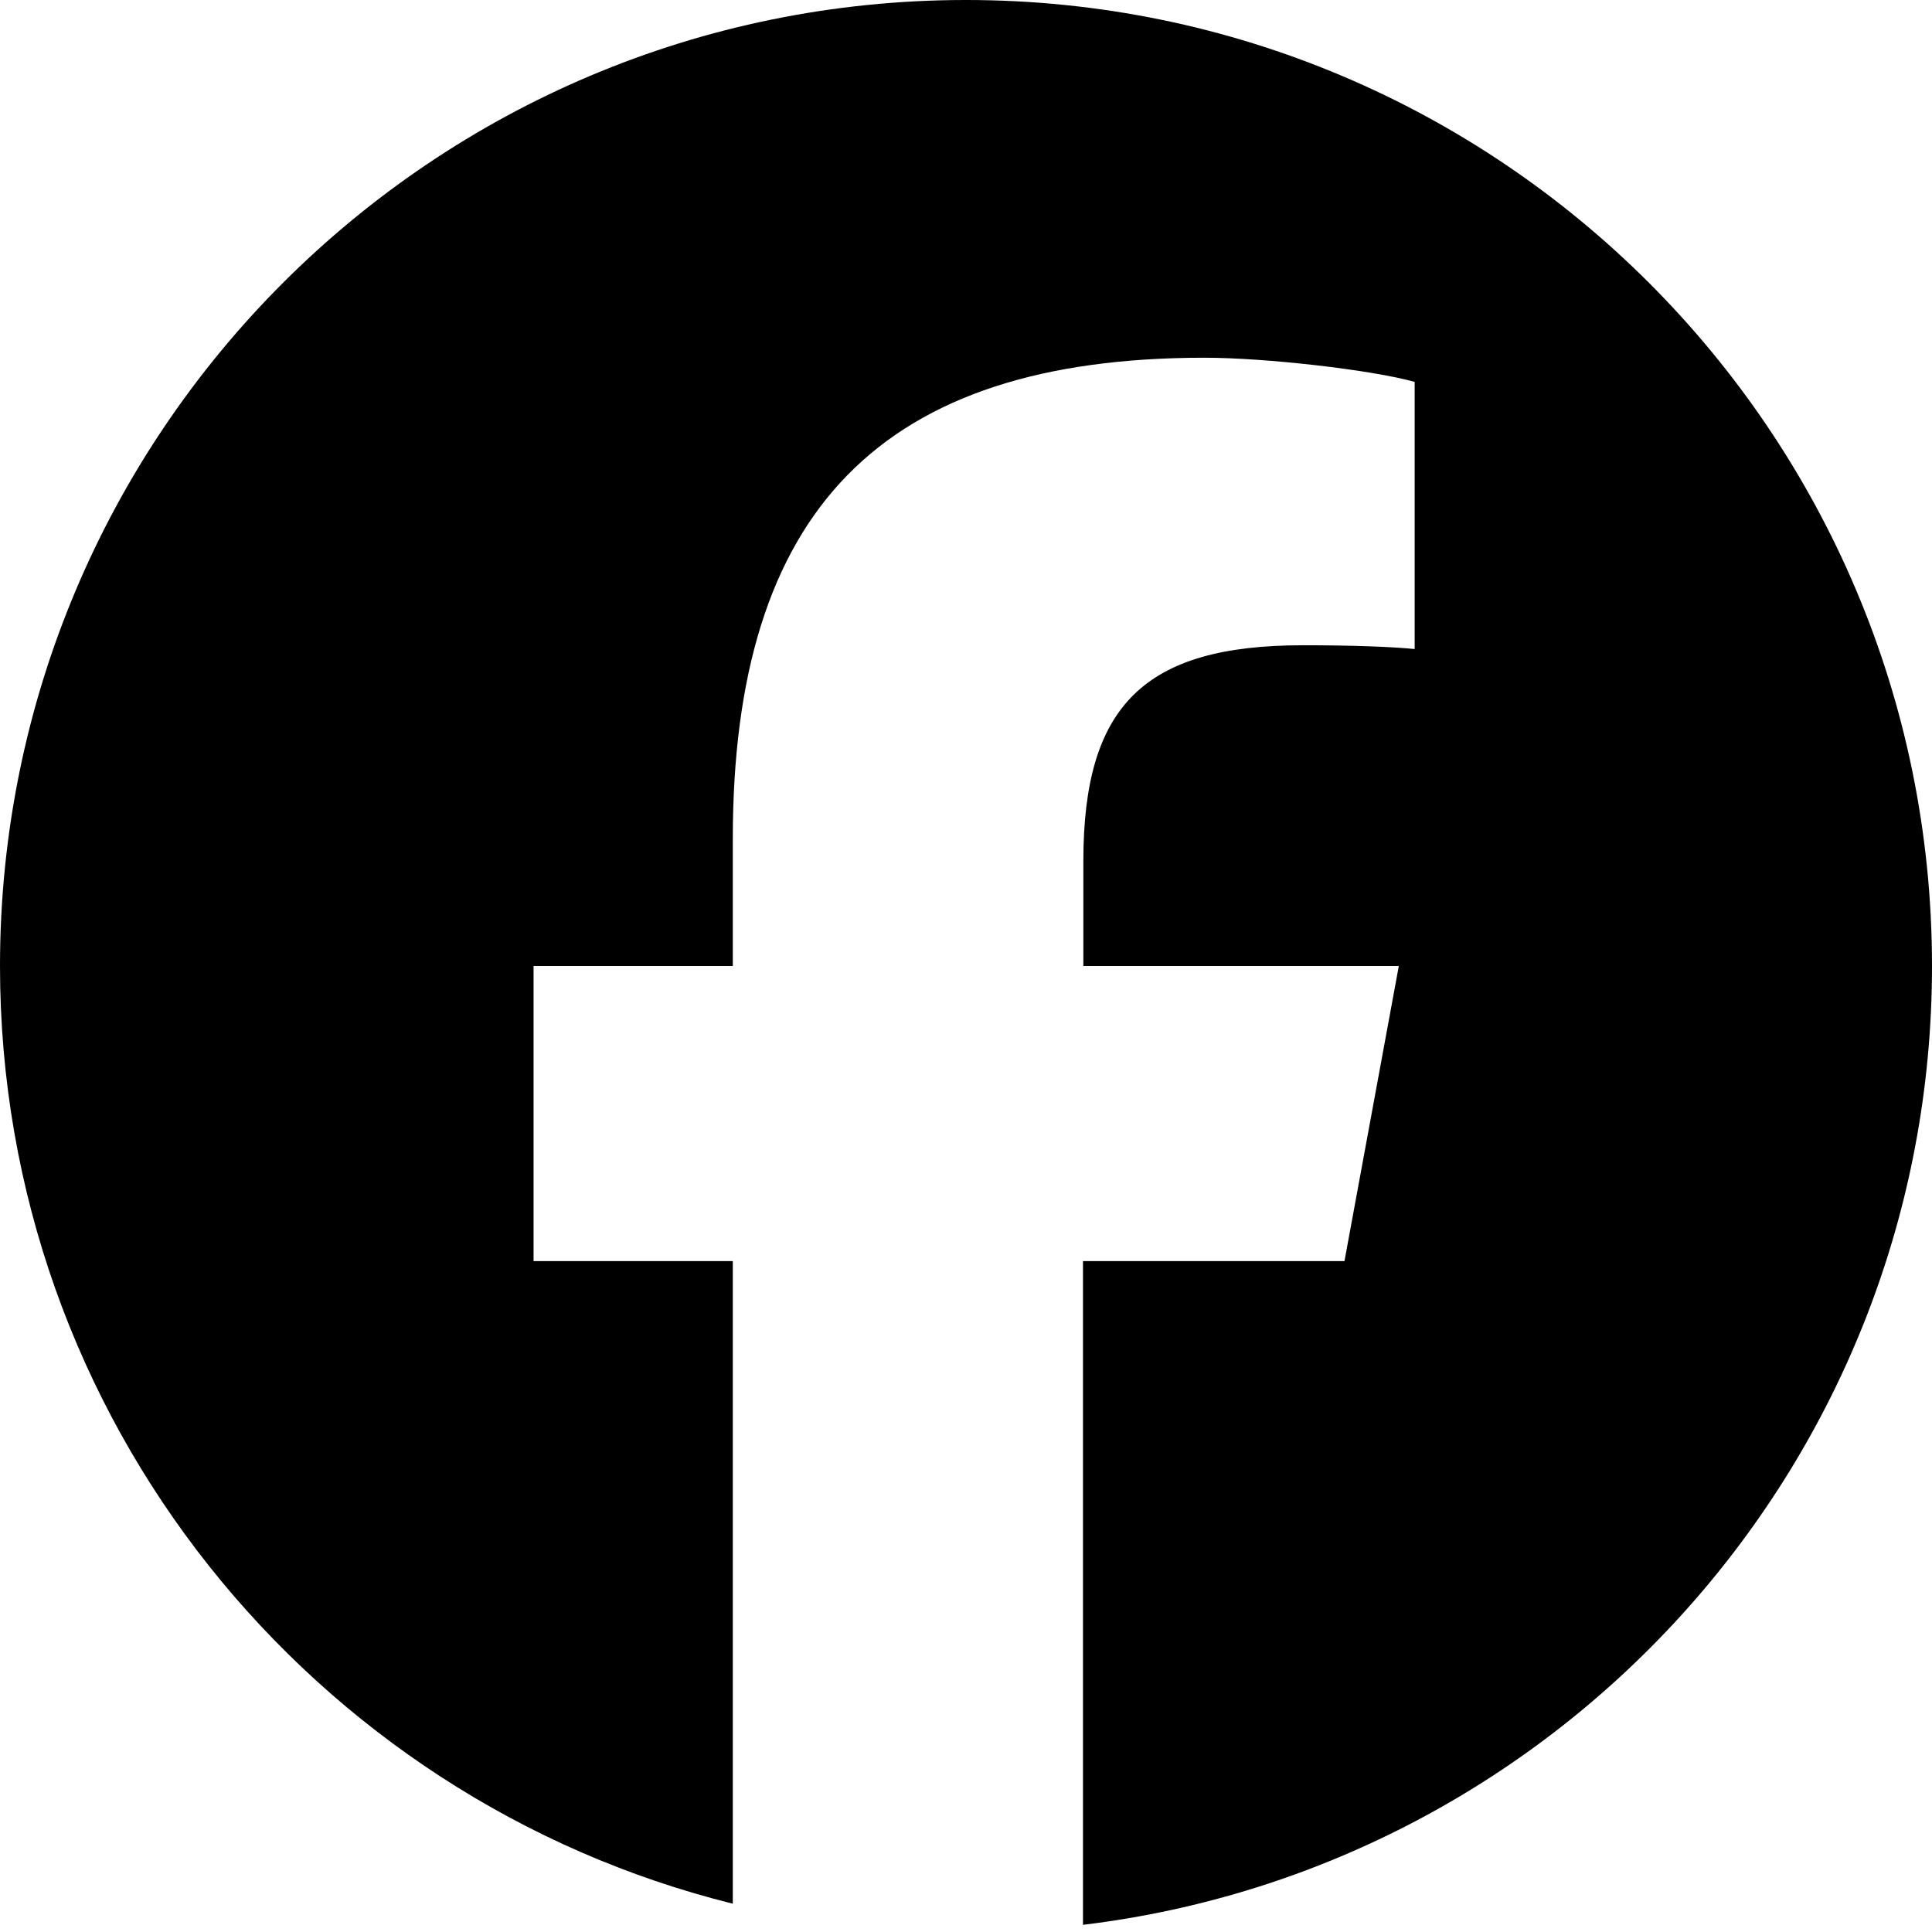
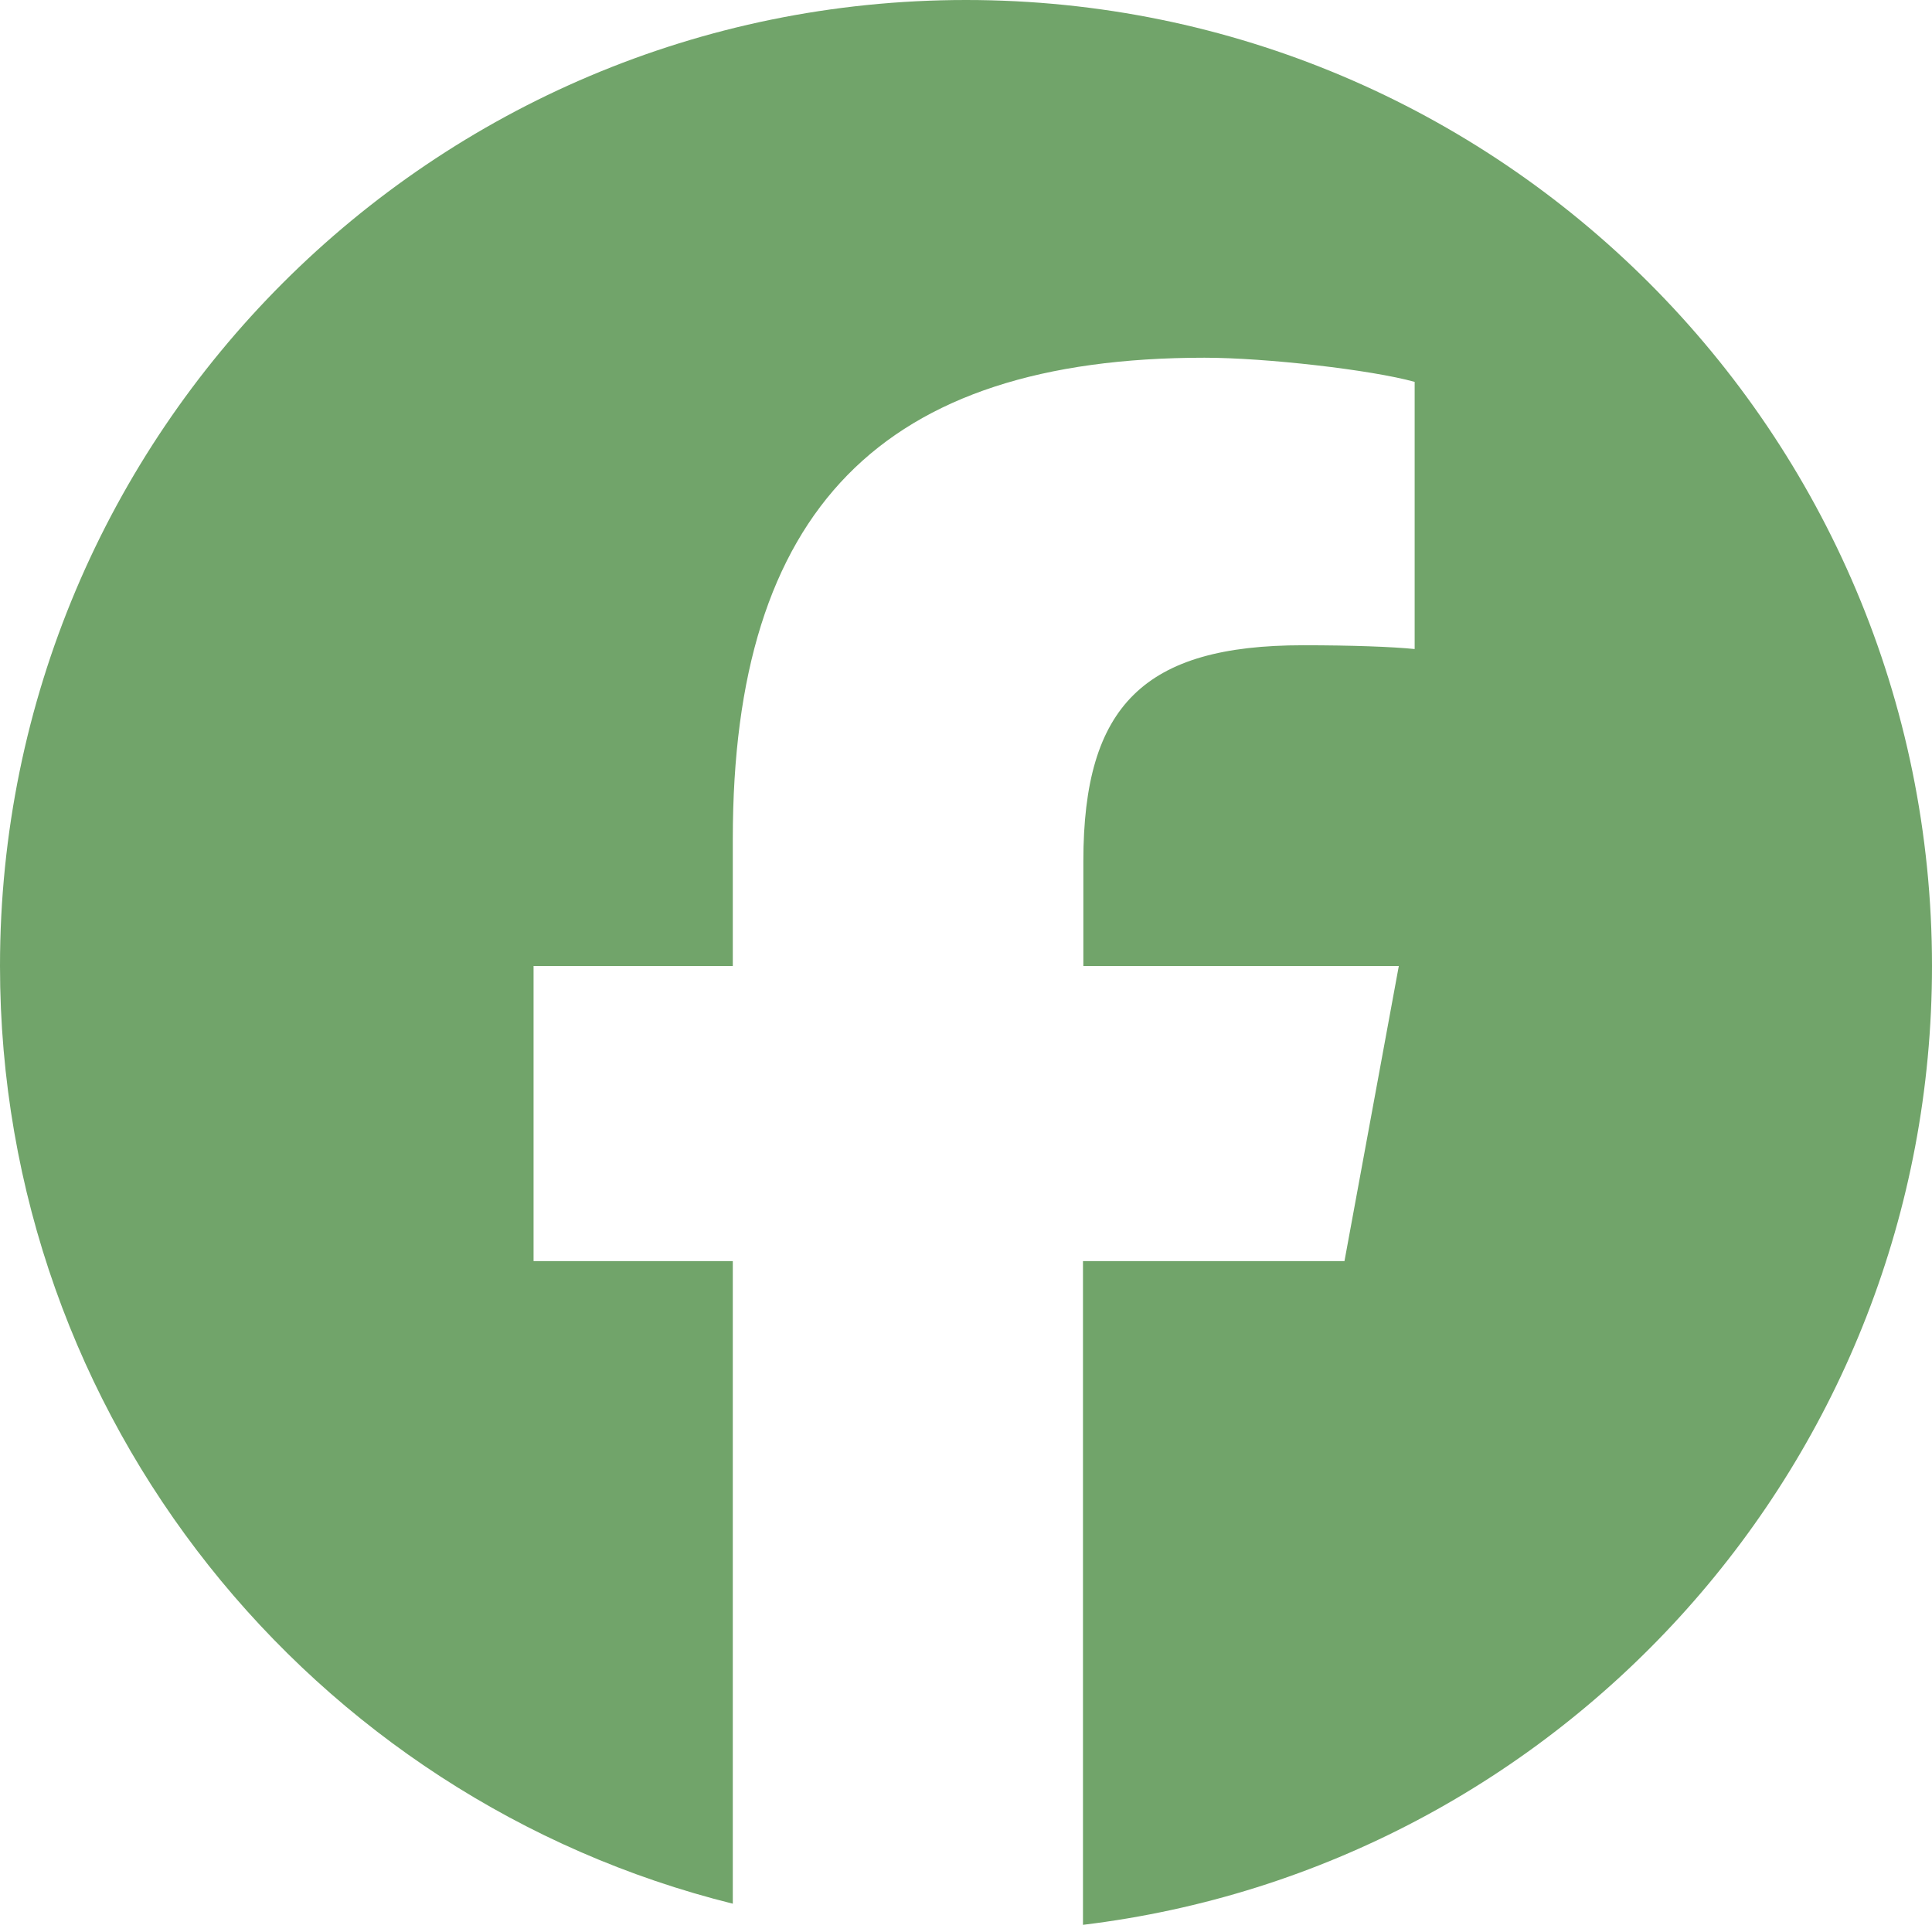
<svg xmlns="http://www.w3.org/2000/svg" height="16" width="16" viewBox="0 0 512 512">
-   <path d="M512 256C512 114.6 397.4 0 256 0S0 114.6 0 256C0 376 82.7 476.8 194.2 504.5V334.2H141.4V256h52.8V222.3c0-87.1 39.4-127.5 125-127.5c16.2 0 44.2 3.2 55.7 6.4V172c-6-.6-16.5-1-29.6-1c-42 0-58.2 15.9-58.2 57.2V256h83.6l-14.4 78.2H287V510.1C413.8 494.8 512 386.9 512 256h0z" />
+   <path d="M512 256C512 114.6 397.4 0 256 0S0 114.6 0 256C0 376 82.7 476.8 194.2 504.5V334.2H141.4V256h52.8V222.3c0-87.1 39.4-127.5 125-127.5c16.2 0 44.2 3.2 55.7 6.4V172c-6-.6-16.5-1-29.6-1c-42 0-58.2 15.9-58.2 57.2V256h83.6l-14.4 78.2H287V510.1C413.8 494.8 512 386.9 512 256h0" fill="hsla(113, 24%, 53%, 1)" />
</svg>
